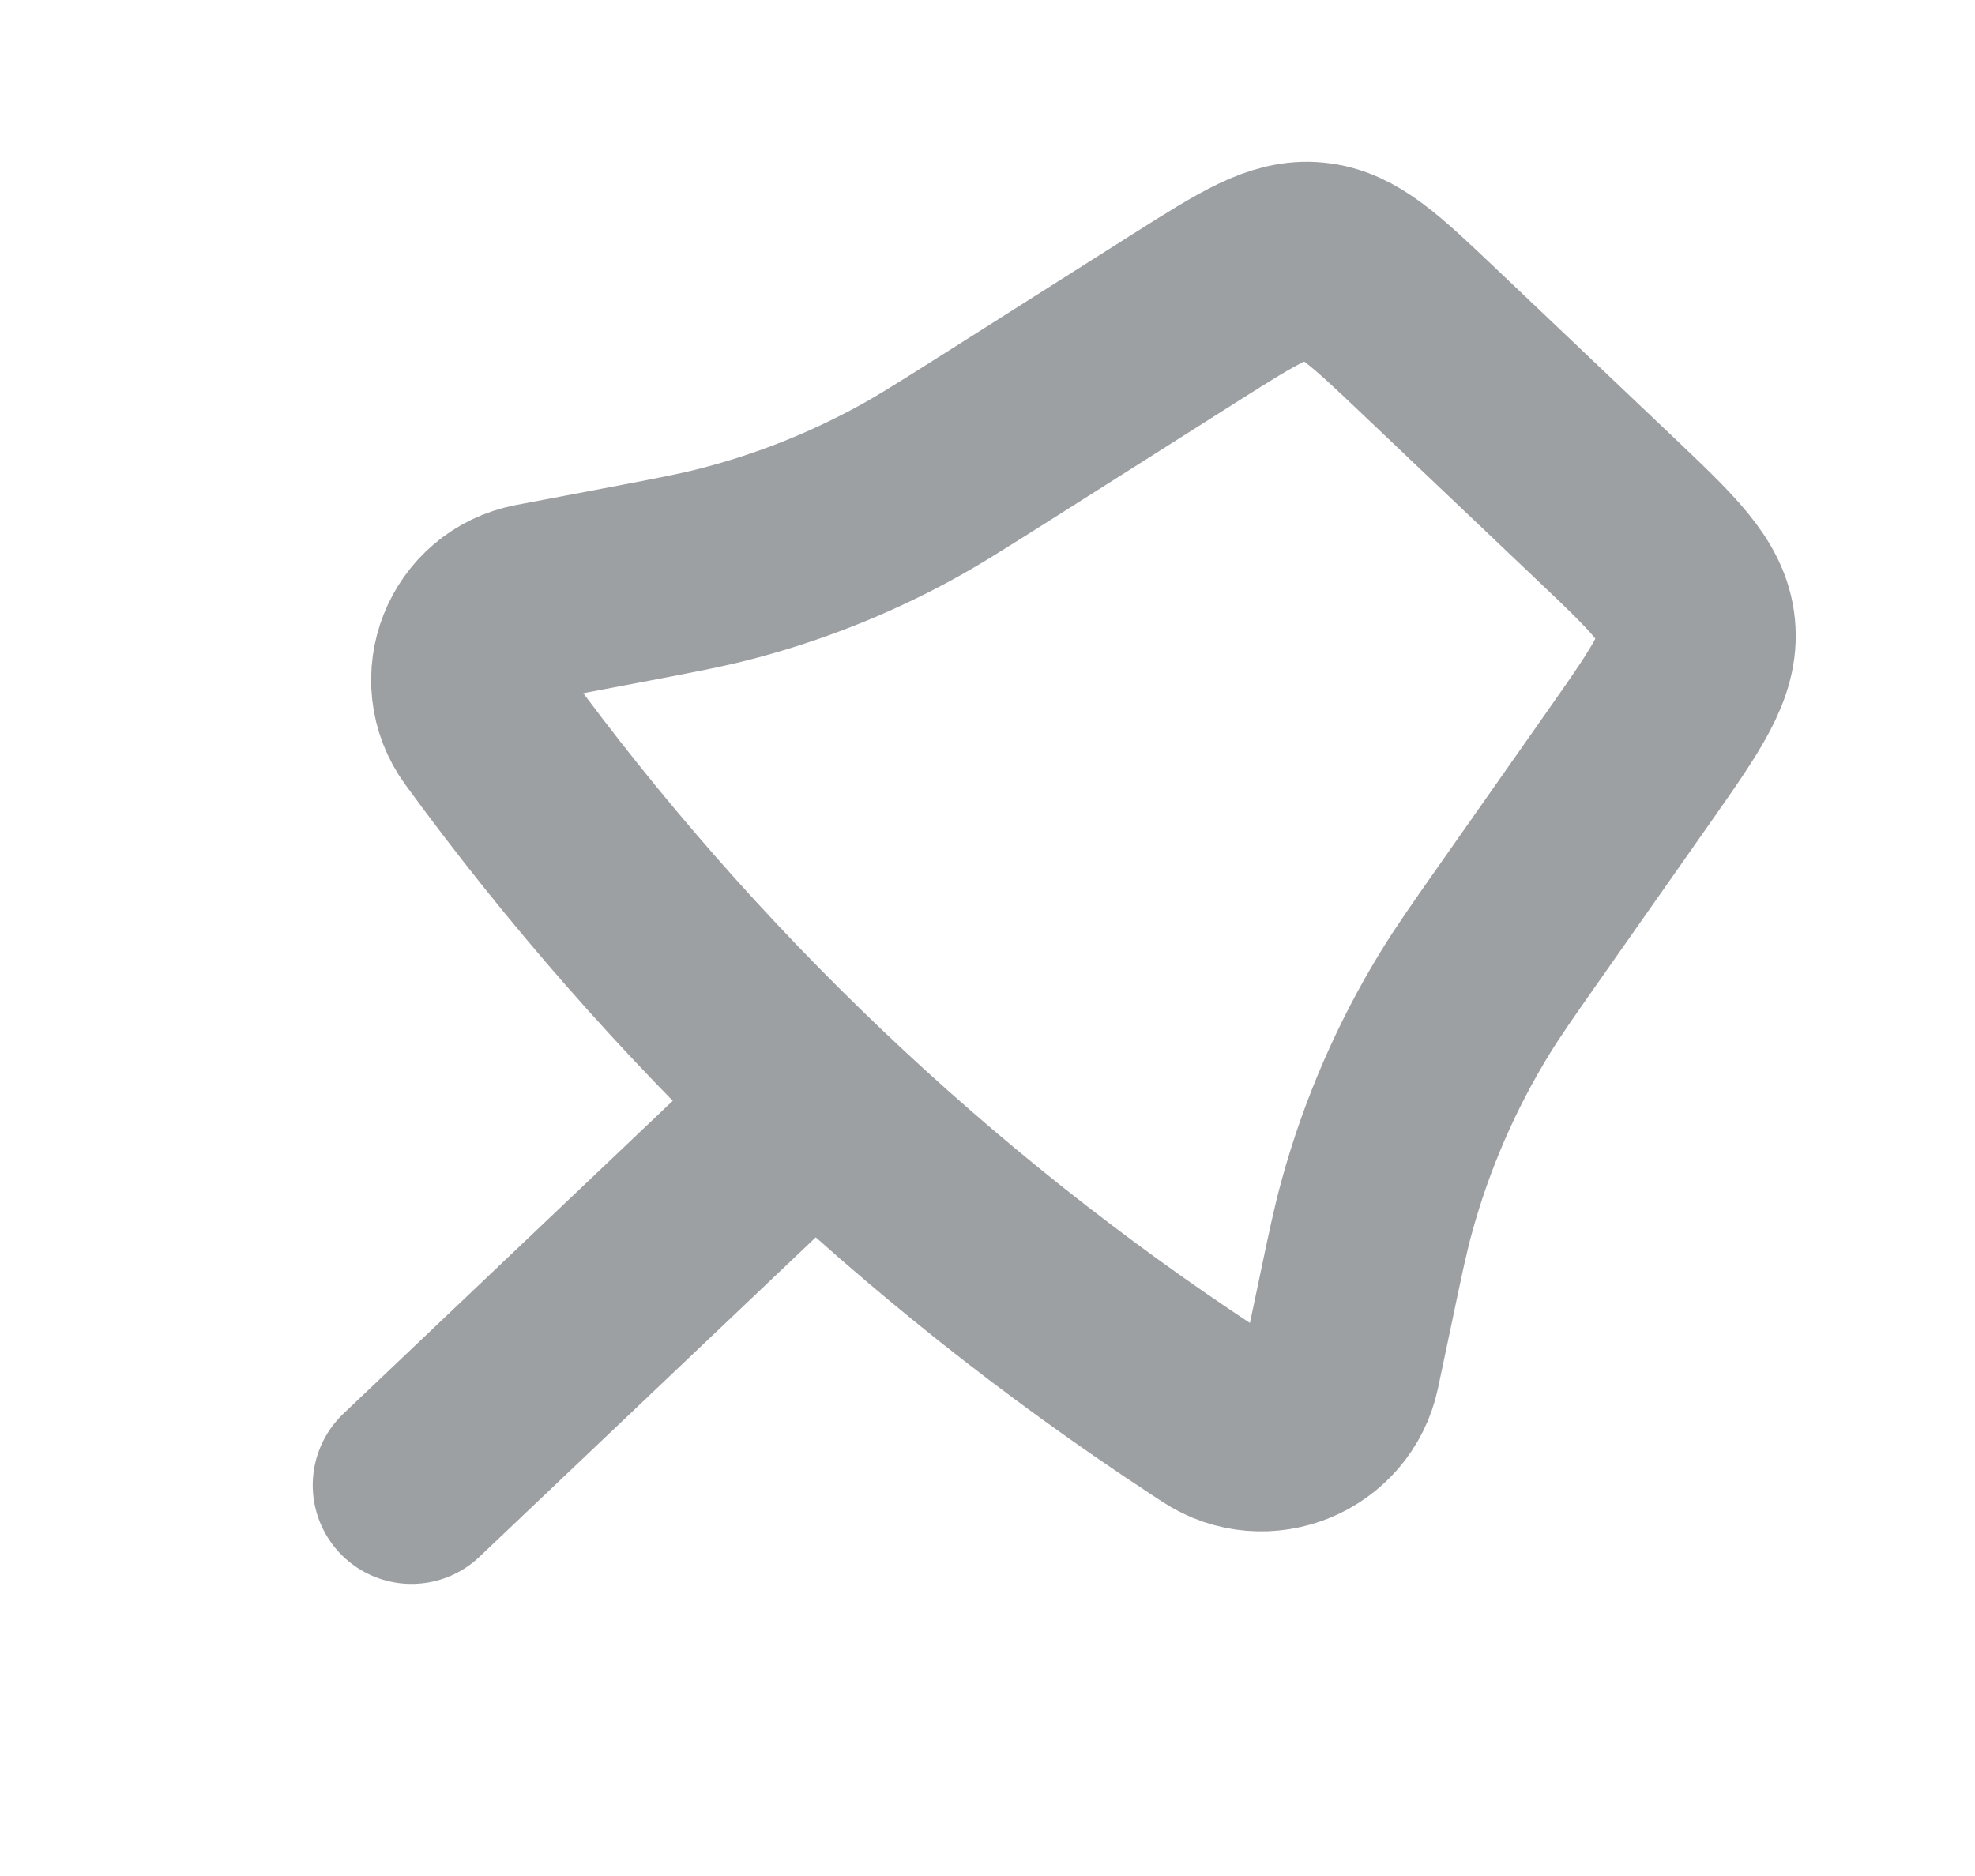
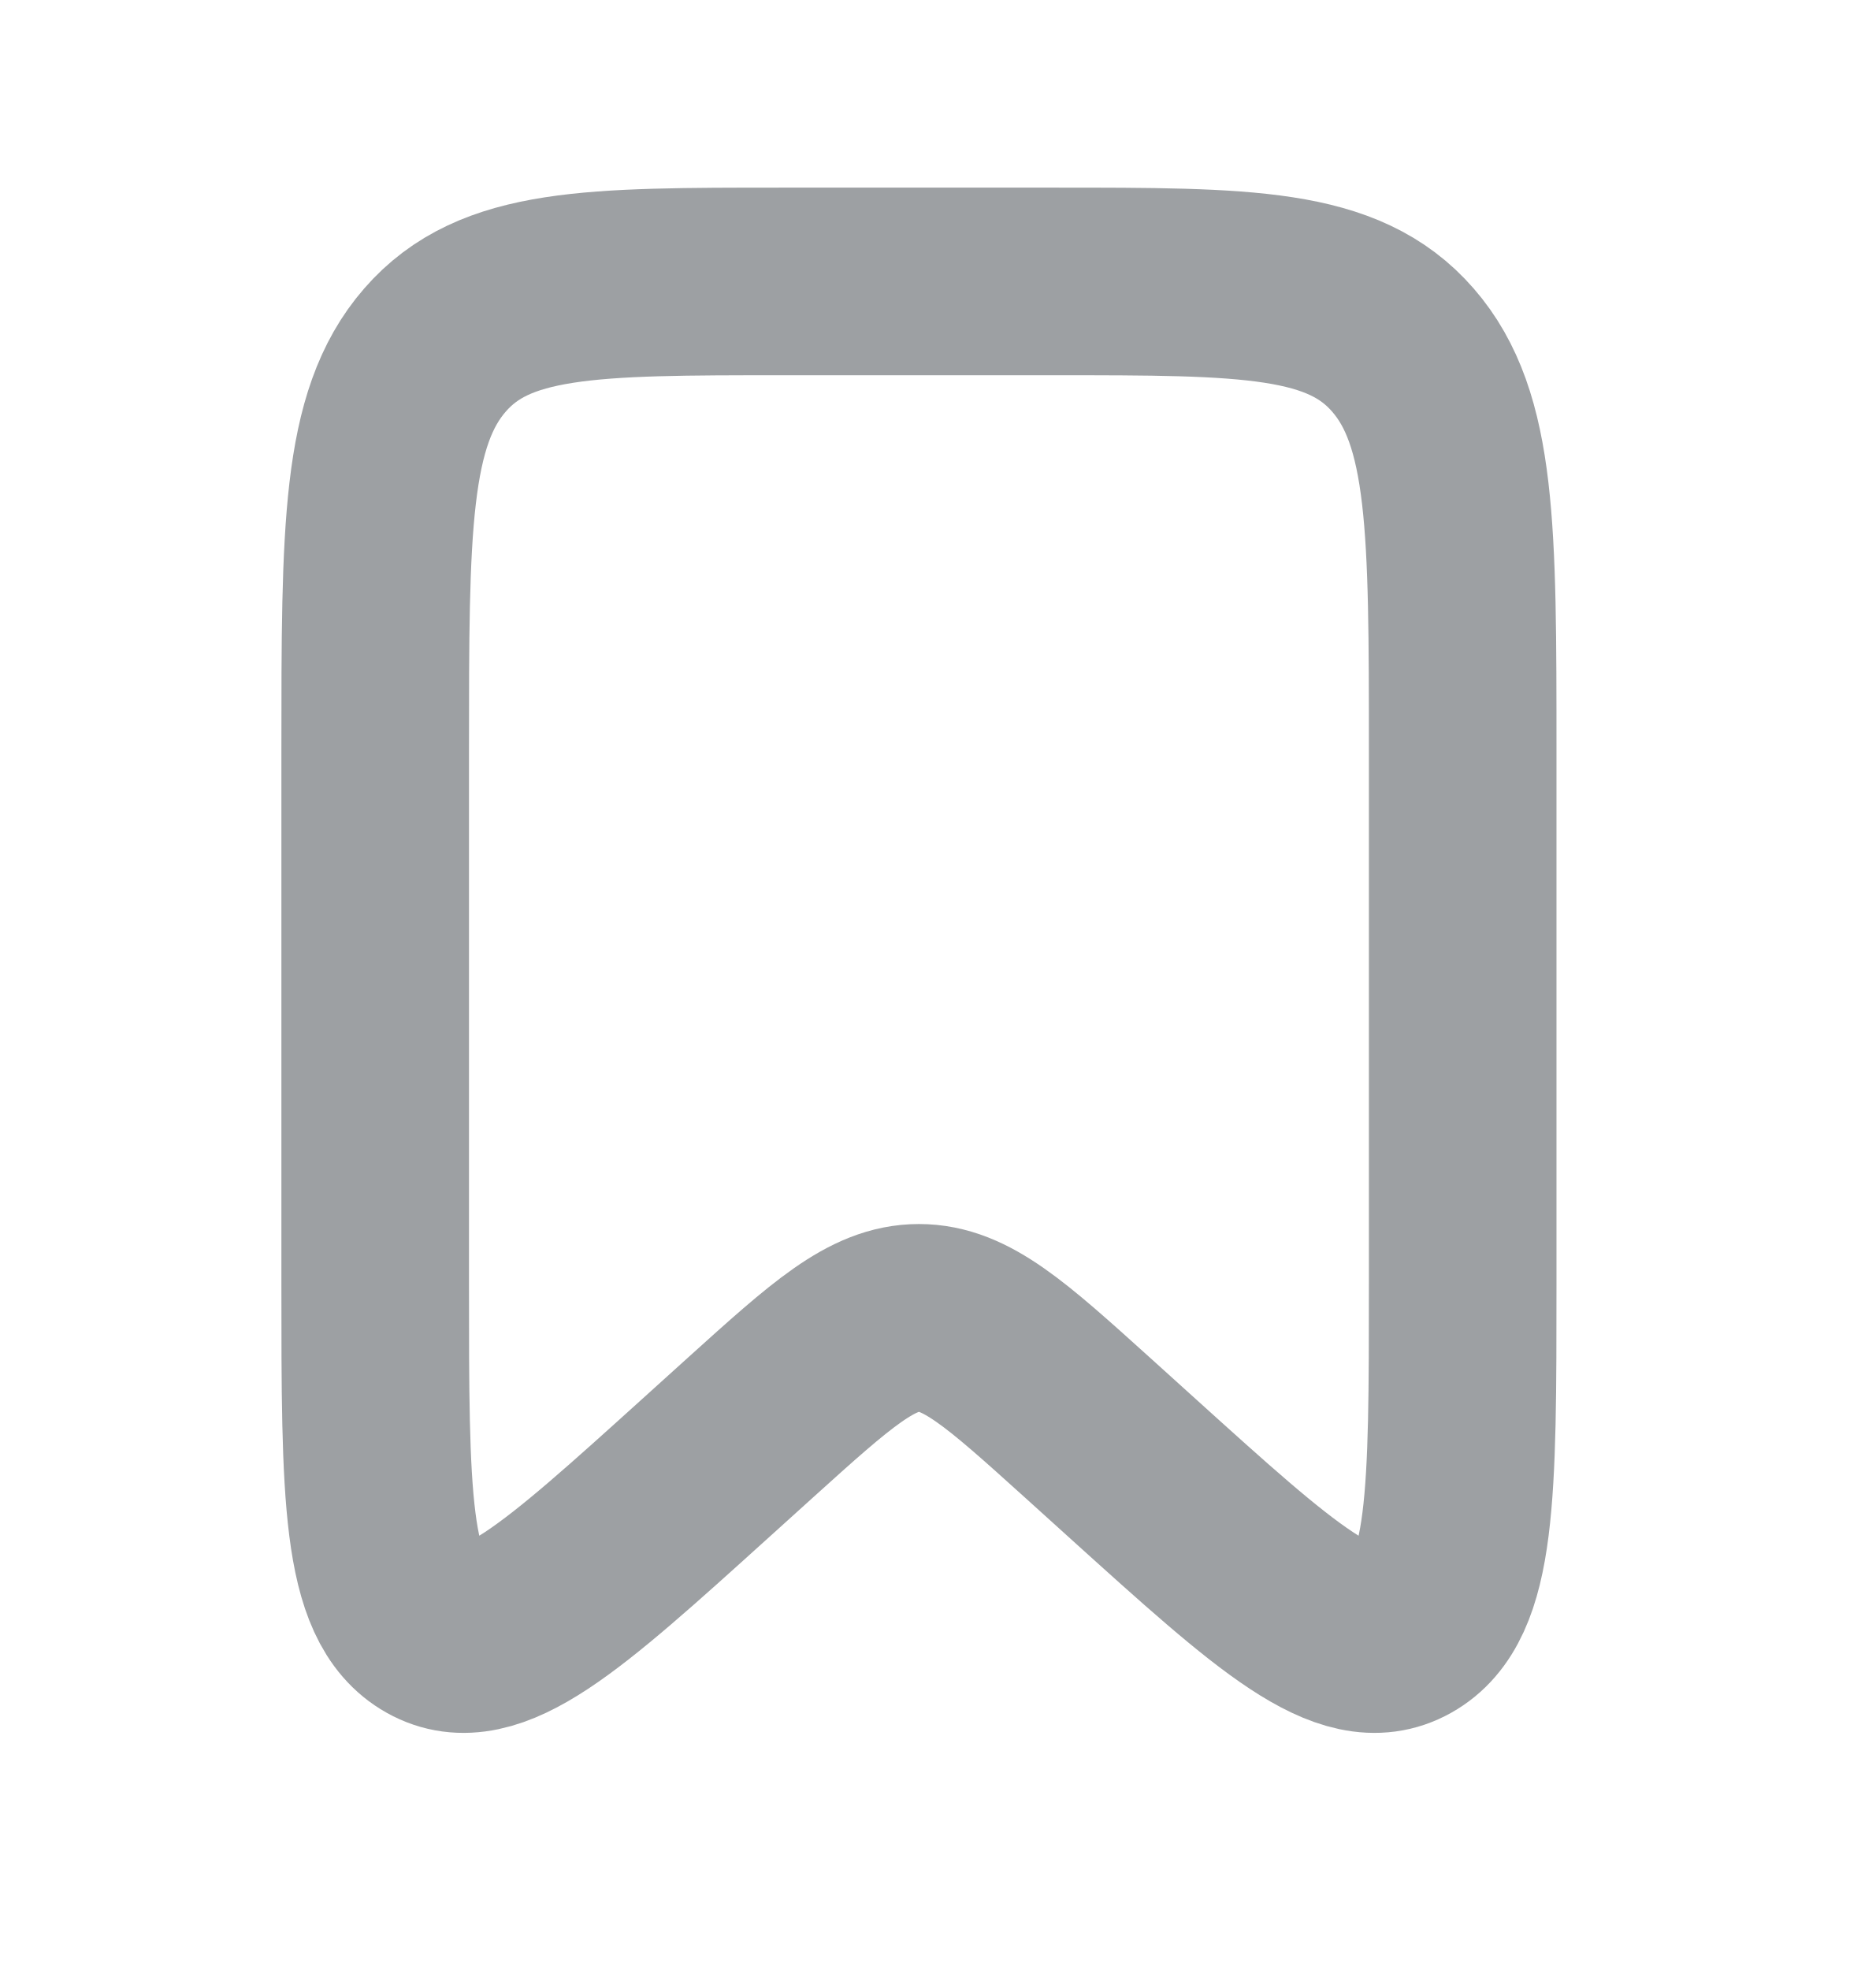
- <svg xmlns="http://www.w3.org/2000/svg" width="20" height="19" viewBox="0 0 20 19" fill="none">
-   <path d="M12.016 3.209C12.649 2.809 12.965 2.608 13.307 2.642C13.649 2.675 13.921 2.933 14.464 3.449L16.25 5.146C16.846 5.712 17.144 5.995 17.181 6.365C17.218 6.735 16.982 7.071 16.51 7.745L15.393 9.336C15.11 9.739 14.969 9.941 14.841 10.149C14.446 10.791 14.144 11.487 13.944 12.214C13.879 12.449 13.828 12.69 13.727 13.173L13.584 13.852C13.463 14.423 12.806 14.694 12.318 14.373L12.178 14.281C9.36 12.428 6.899 10.083 4.913 7.358V7.358C4.566 6.882 4.833 6.207 5.412 6.097L6.286 5.931C6.833 5.827 7.106 5.775 7.373 5.705C7.99 5.543 8.585 5.308 9.146 5.004C9.389 4.873 9.624 4.724 10.094 4.427L12.016 3.209Z" stroke="#9DA0A3" stroke-width="2" />
-   <path d="M4.167 15.042L7.917 11.479" stroke="#9DA0A3" stroke-width="2" stroke-linecap="round" />
+ <svg xmlns="http://www.w3.org/2000/svg" width="20" height="21" viewBox="0 0 20 21" fill="none">
+   <path d="M4 8C4 5.643 4 4.464 4.637 3.732C5.273 3 6.298 3 8.348 3H11.246C13.296 3 14.321 3 14.957 3.732C15.594 4.464 15.594 5.643 15.594 8V13.69C15.594 15.926 15.594 17.044 14.982 17.386C14.371 17.728 13.606 17.037 12.077 15.655L11.588 15.213C10.728 14.437 10.298 14.048 9.797 14.048C9.296 14.048 8.866 14.437 8.006 15.213L7.517 15.655C5.988 17.037 5.224 17.728 4.612 17.386C4 17.044 4 15.926 4 13.69V8Z" stroke="#9DA0A3" stroke-width="2" />
</svg>
